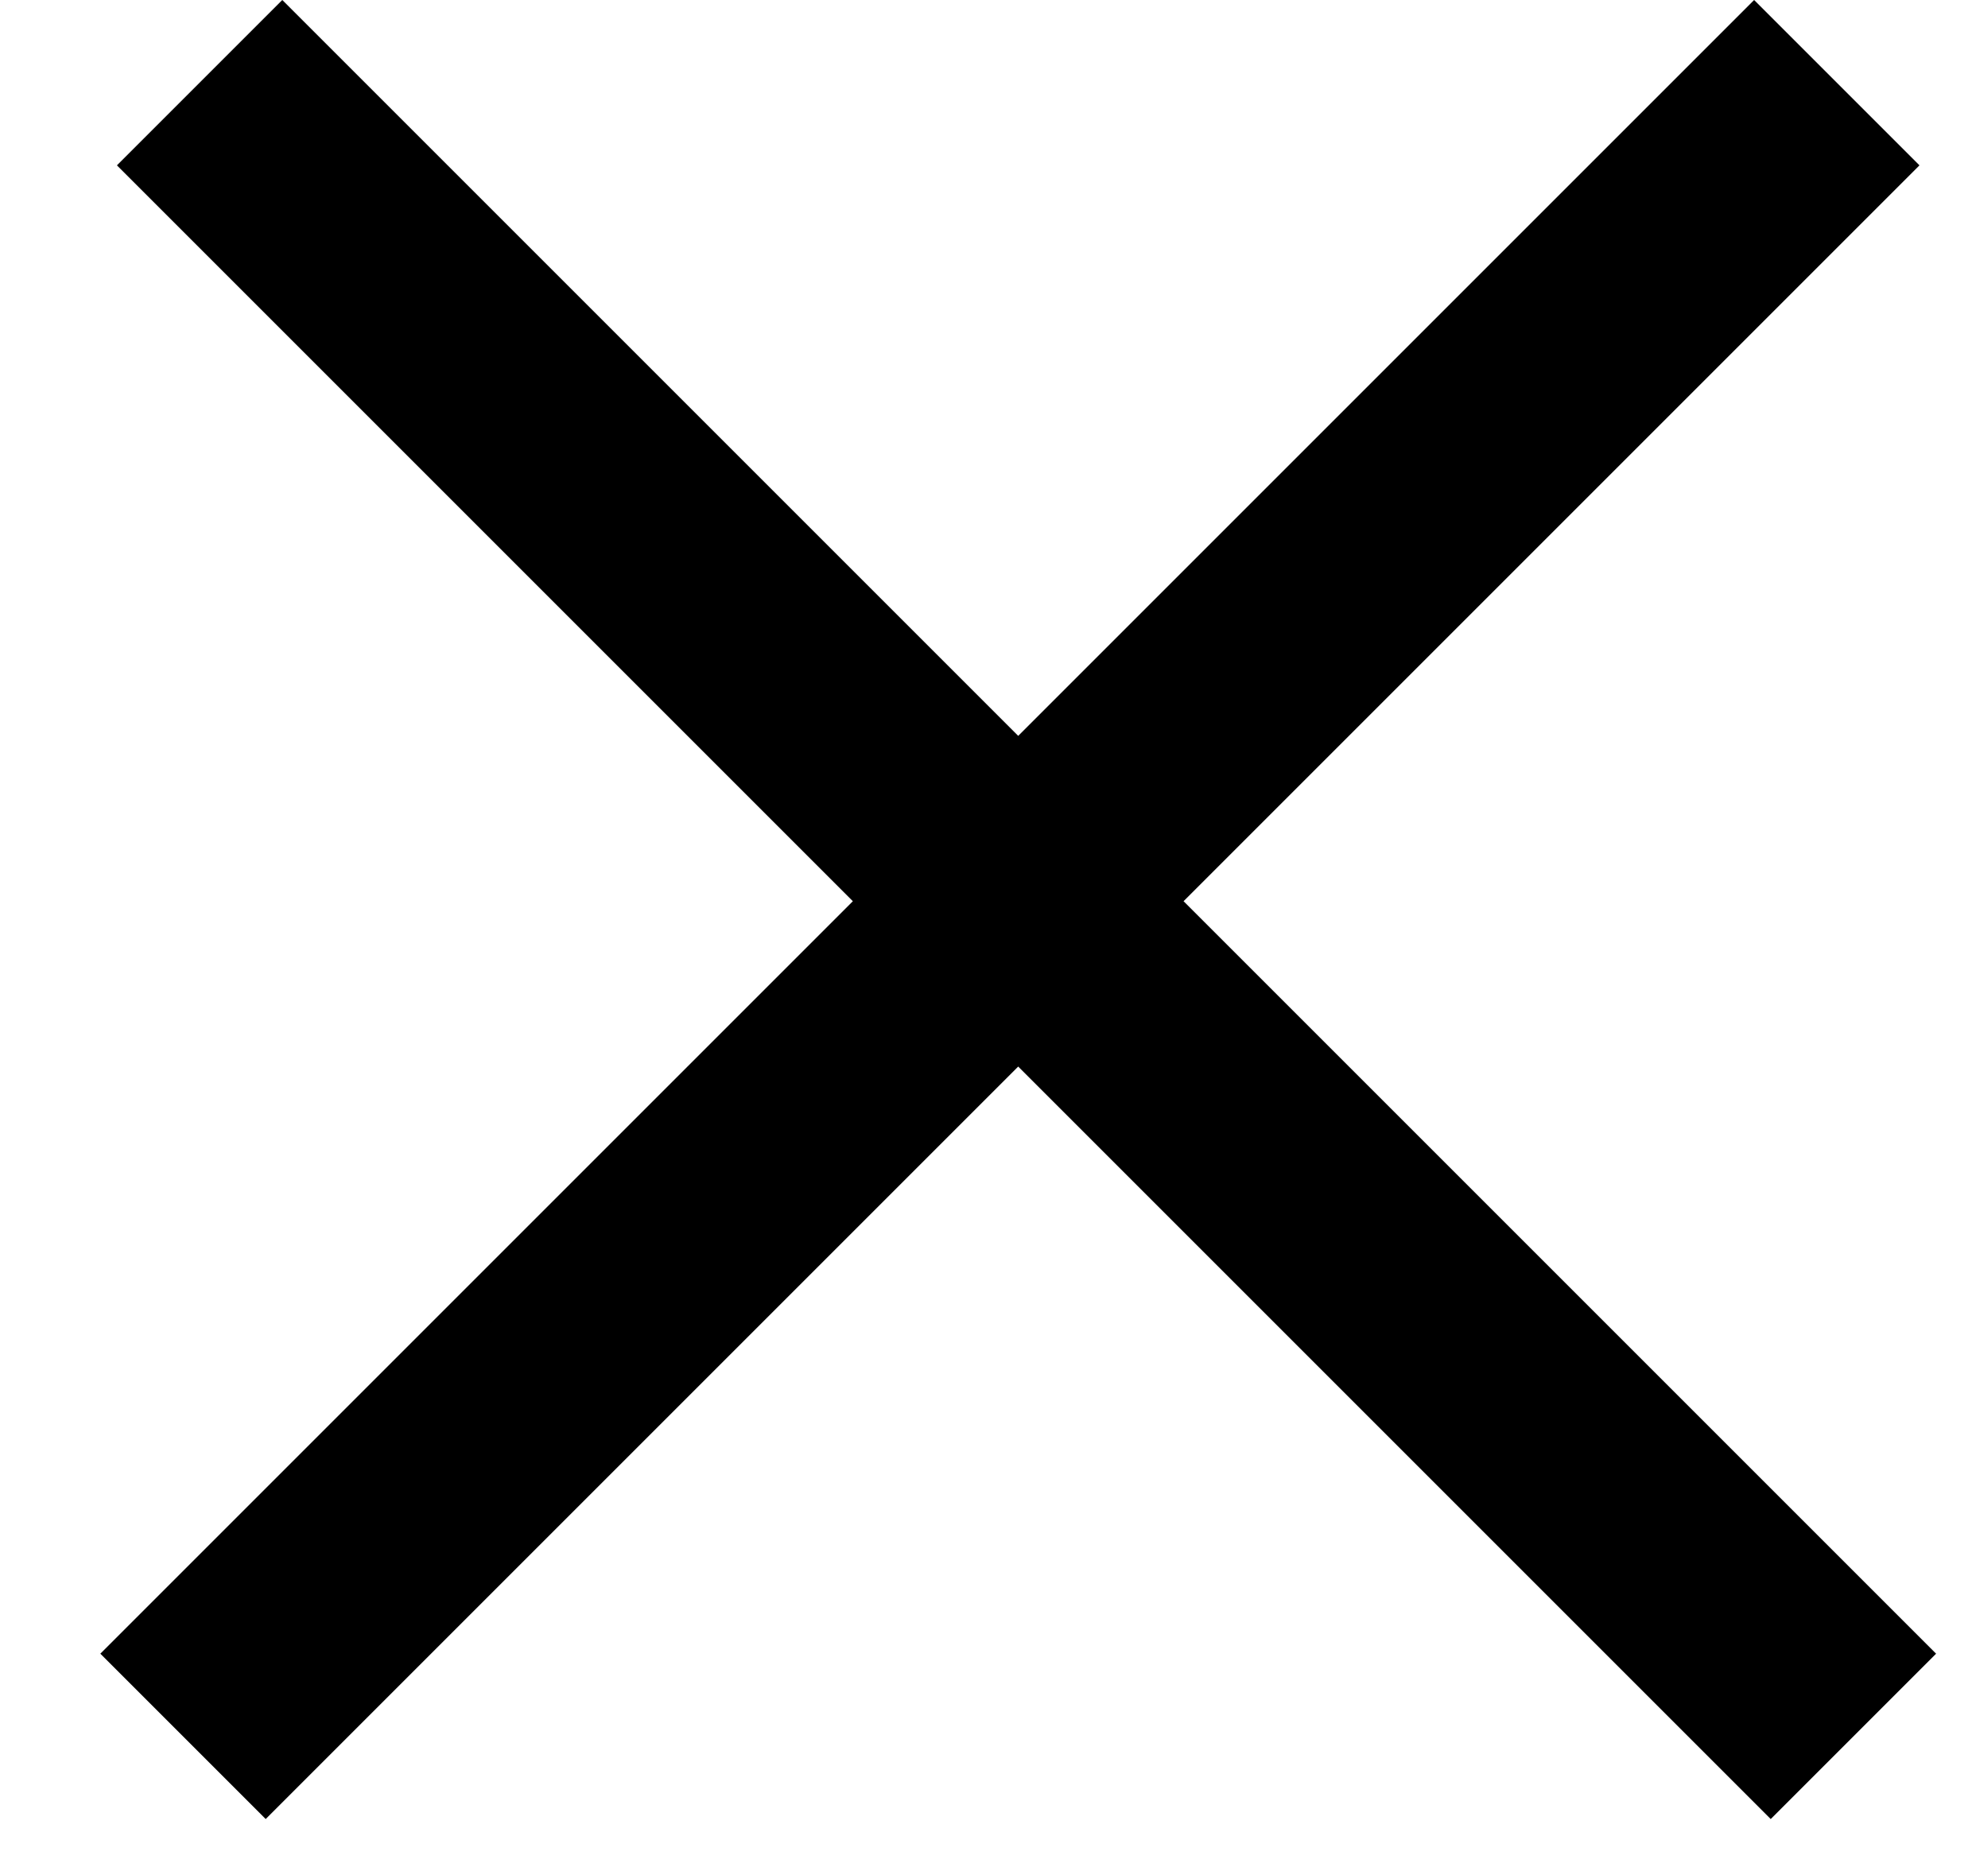
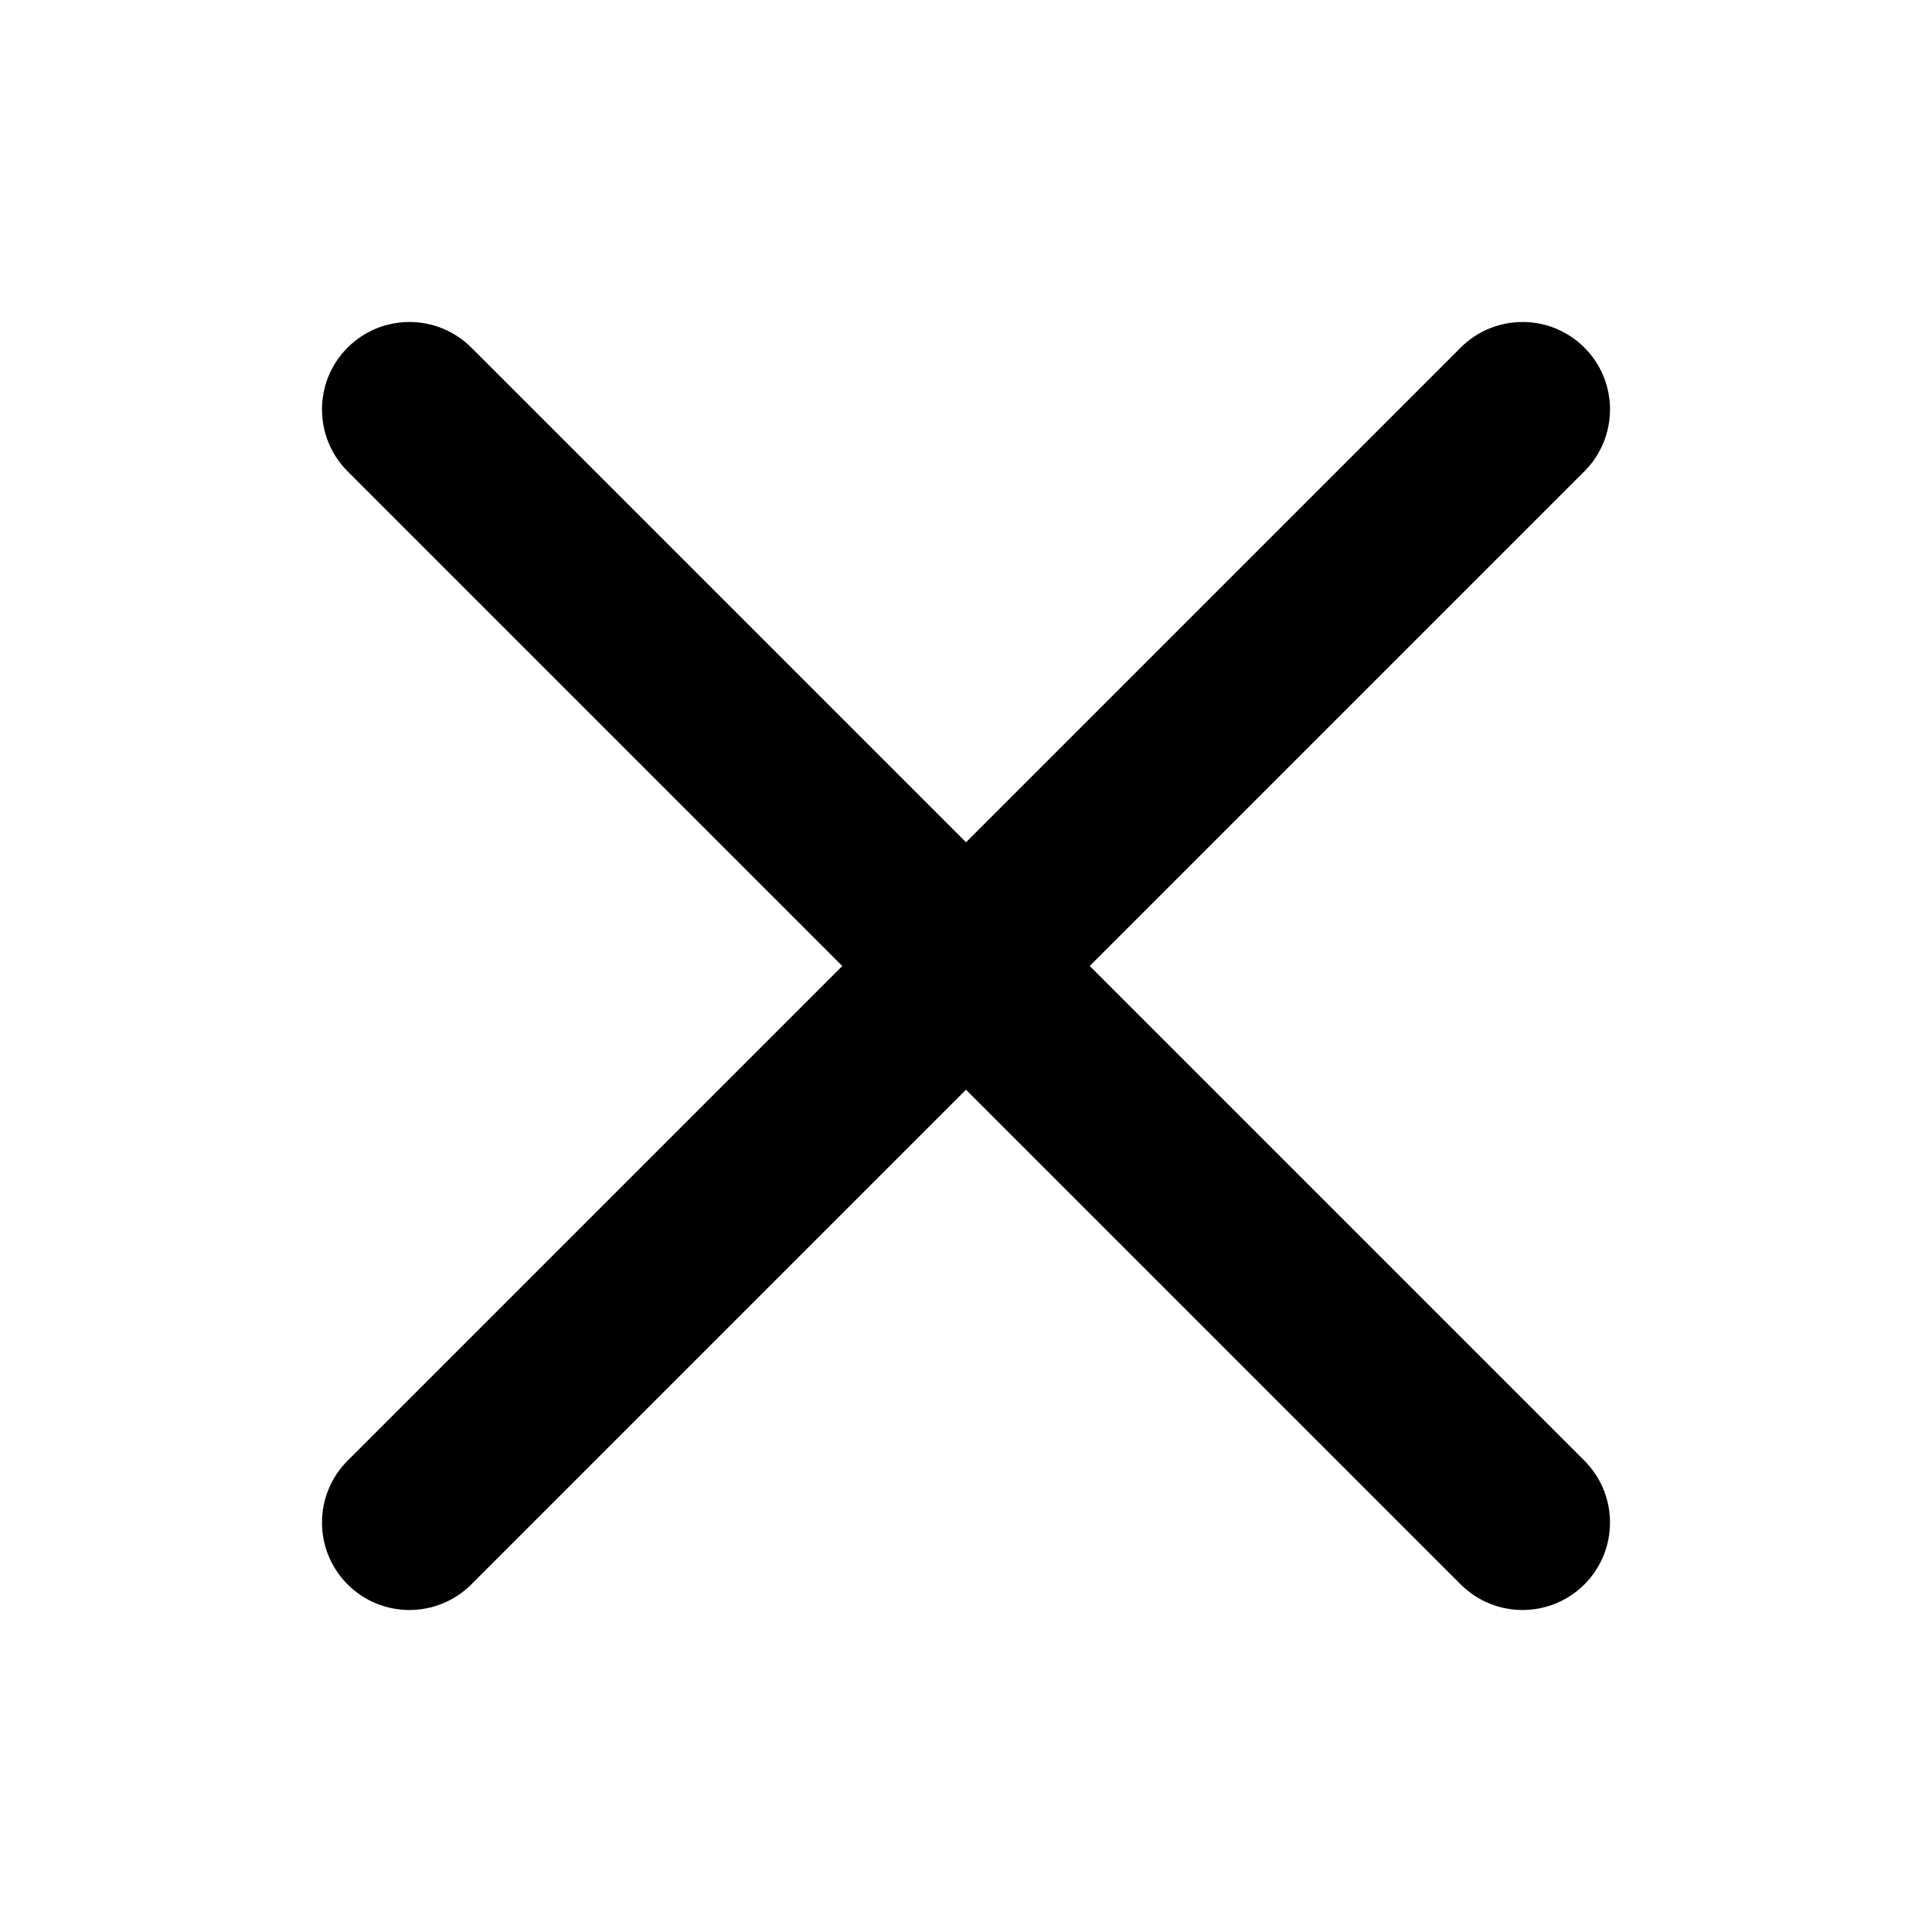
- <svg xmlns="http://www.w3.org/2000/svg" viewBox="0 0 17 16">
-   <path d="M2.414 0L1 1.414L7.293 7.707L0.858 14.142L2.272 15.556L8.707 9.121L15.142 15.556L16.556 14.142L10.121 7.707L16.414 1.414L15 2.86102e-05L8.707 6.293L2.414 0Z" />
+ <svg xmlns="http://www.w3.org/2000/svg" fill="currentColor" viewBox="0 0 24 24">
+   <path d="M4.318 4.318C4.742 3.894 5.43 3.894 5.855 4.318L19.682 18.145C20.106 18.57 20.106 19.258 19.682 19.682C19.258 20.106 18.57 20.106 18.145 19.682L4.318 5.855C3.894 5.43 3.894 4.742 4.318 4.318Z" />
+   <path d="M4.318 19.682C3.894 19.258 3.894 18.57 4.318 18.145L18.145 4.318C18.57 3.894 19.258 3.894 19.682 4.318C20.106 4.742 20.106 5.43 19.682 5.855L5.855 19.682C5.43 20.106 4.742 20.106 4.318 19.682Z" />
</svg>
